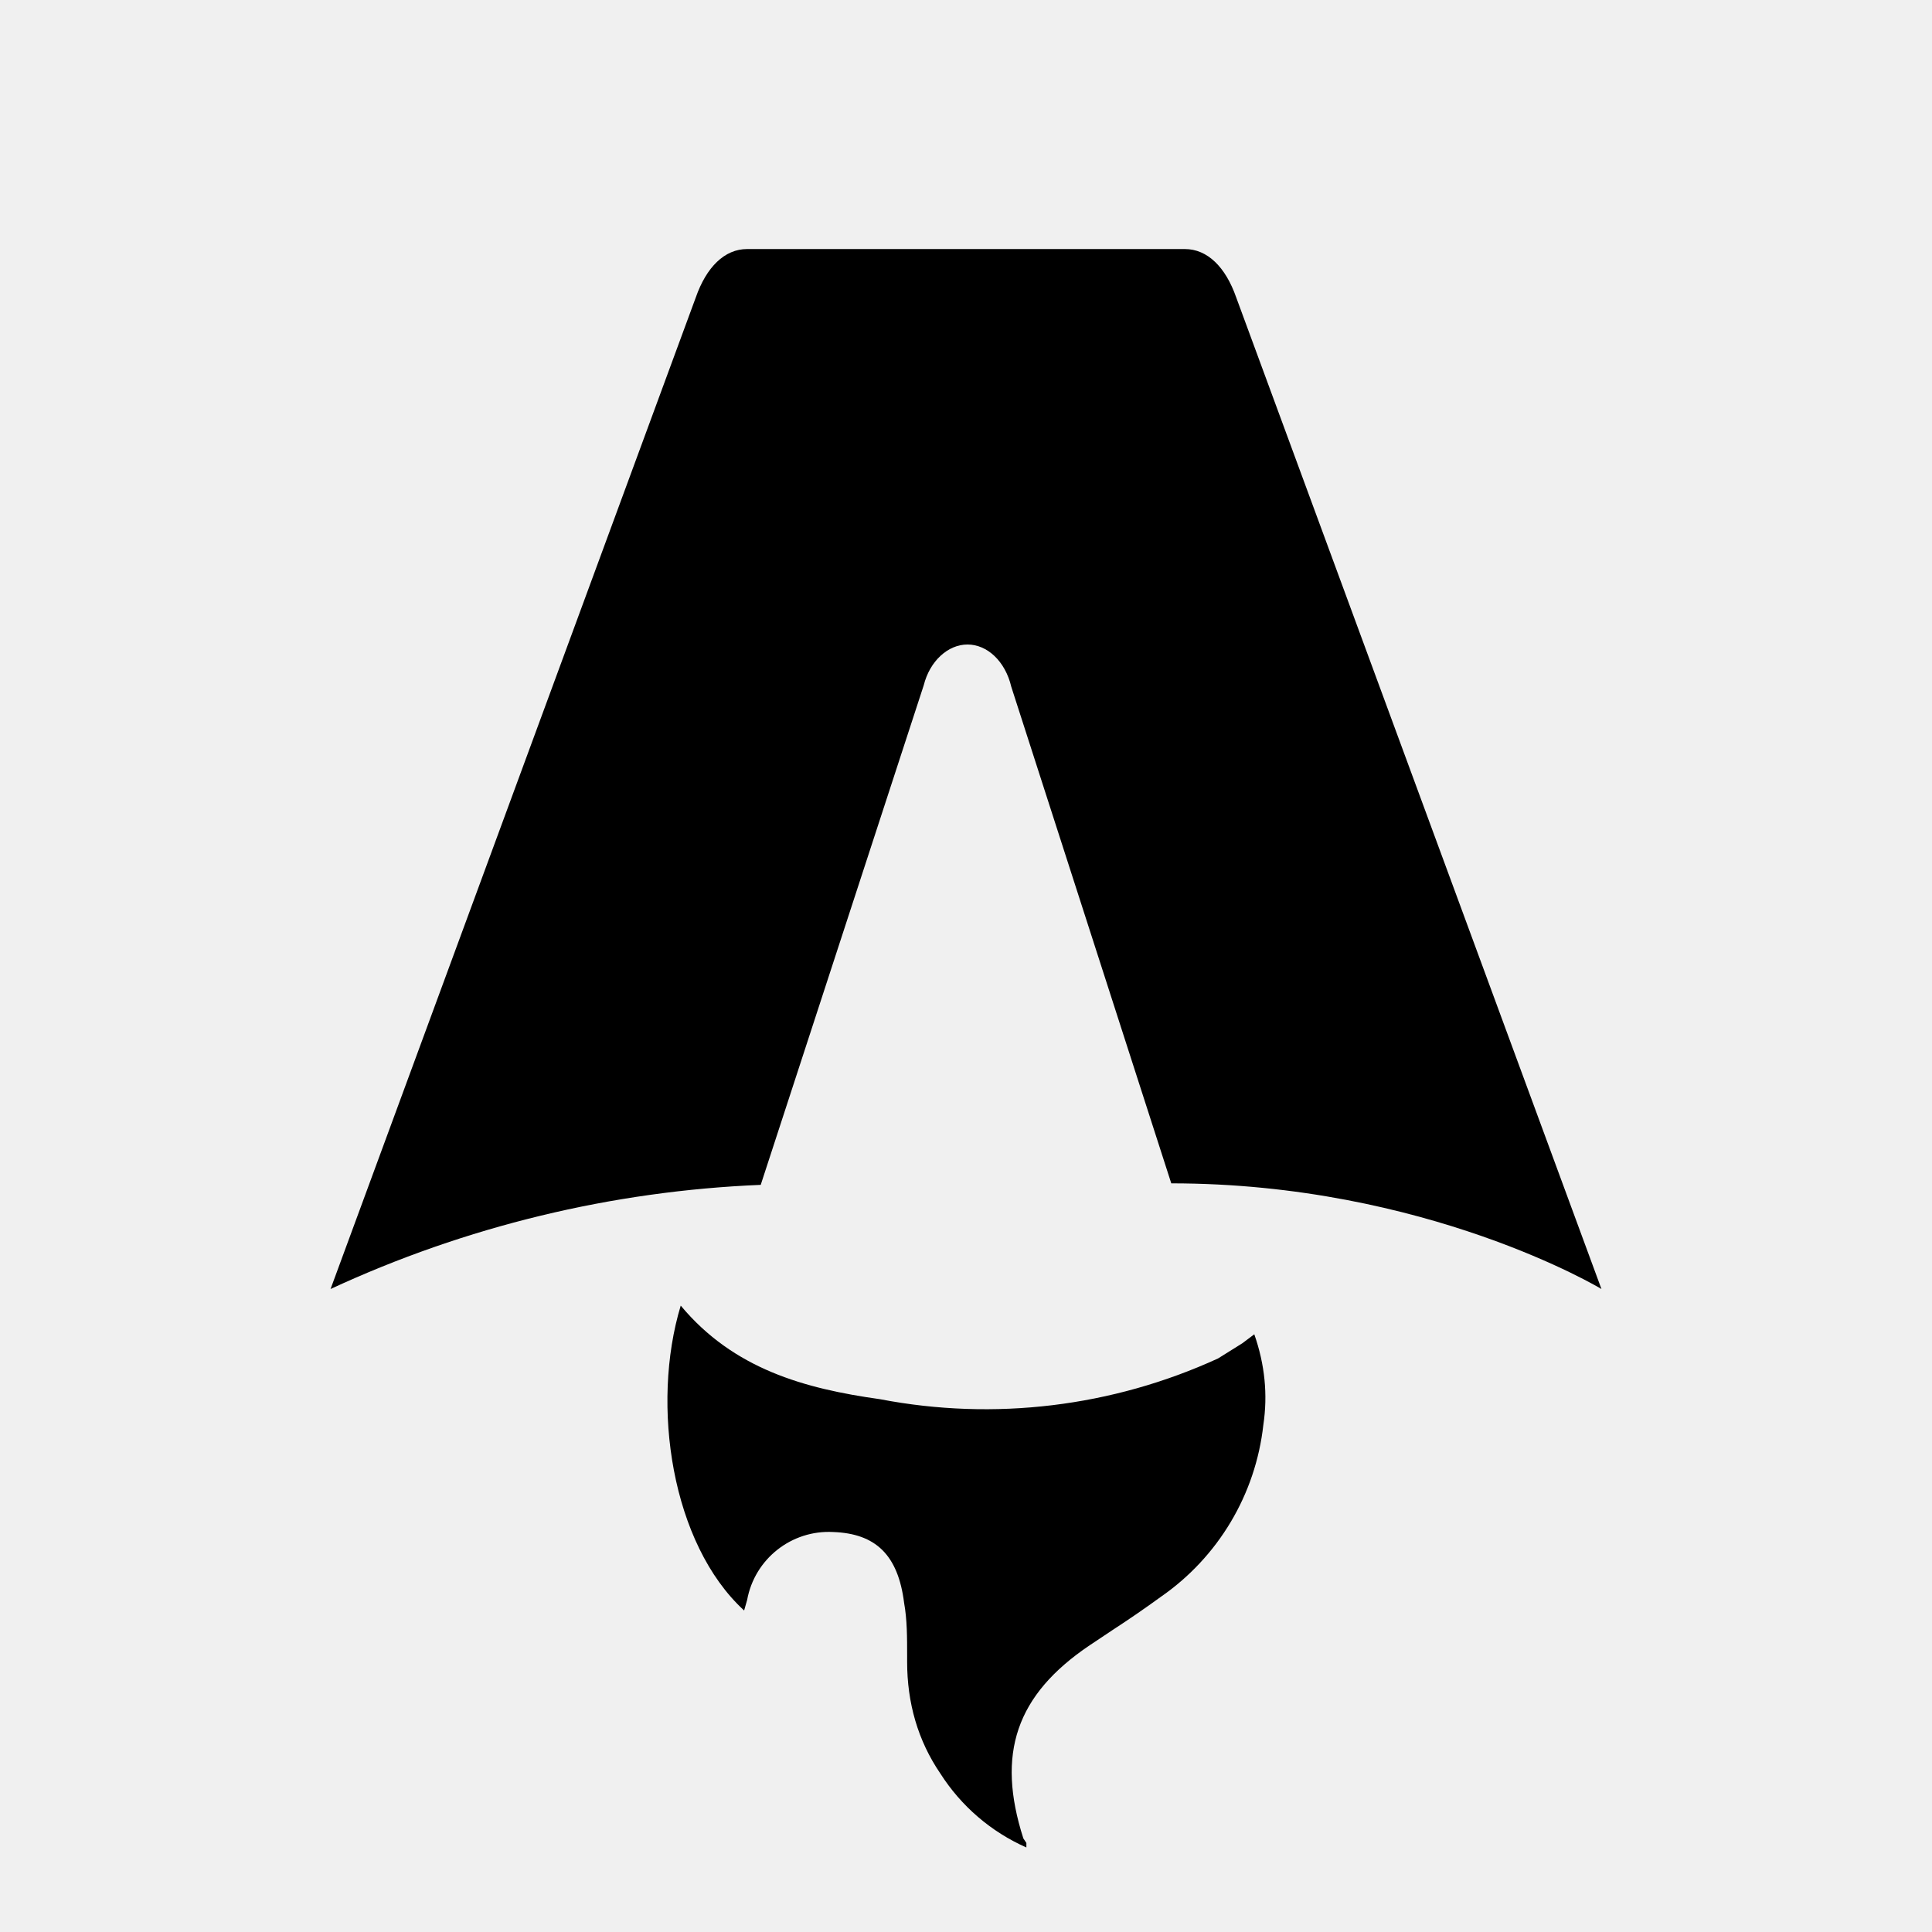
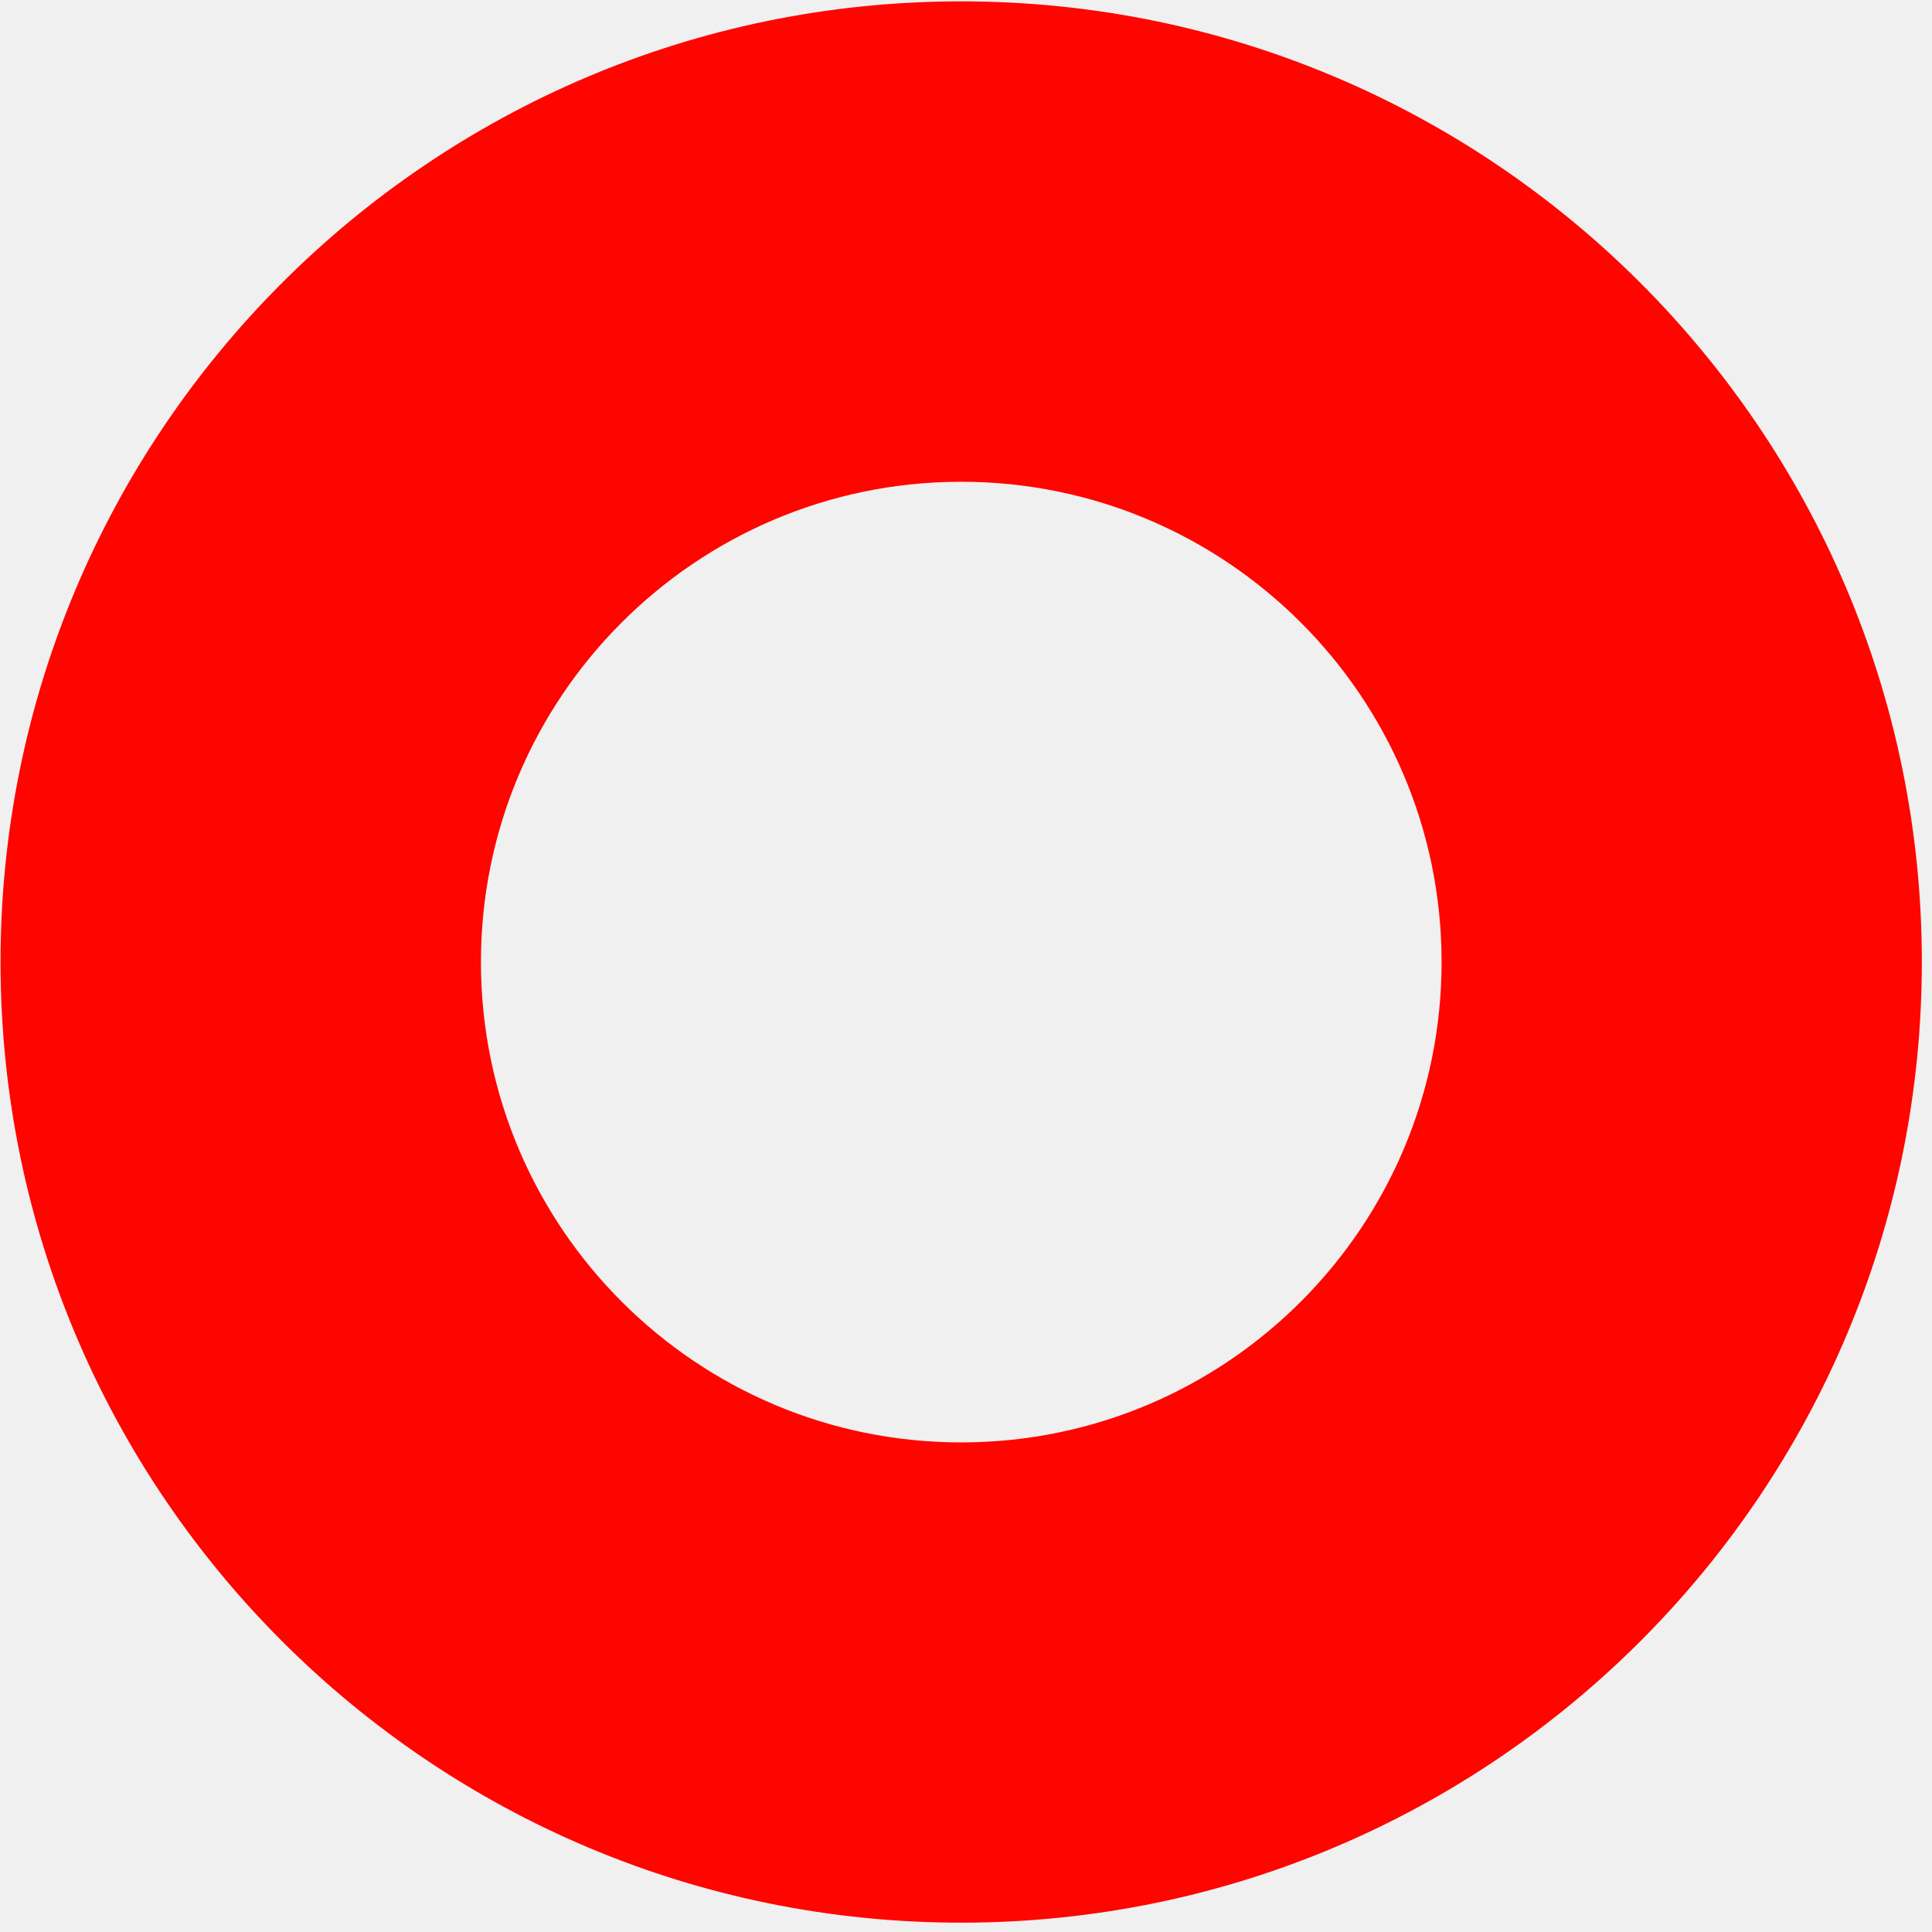
- <svg xmlns="http://www.w3.org/2000/svg" fill="none" viewBox="0 0 128 128">
-   <path d="M50.4 78.5a75.1 75.1 0 0 0-28.5 6.9l24.2-65.7c.7-2 1.9-3.2 3.4-3.2h29c1.5 0 2.7 1.2 3.4 3.2l24.2 65.7s-11.6-7-28.5-7L67 45.5c-.4-1.7-1.6-2.8-2.9-2.8-1.3 0-2.5 1.1-2.9 2.7L50.4 78.5Zm-1.1 28.2Zm-4.2-20.2c-2 6.6-.6 15.8 4.2 20.2a17.5 17.5 0 0 1 .2-.7 5.5 5.5 0 0 1 5.7-4.5c2.8.1 4.3 1.5 4.7 4.7.2 1.1.2 2.3.2 3.5v.4c0 2.7.7 5.2 2.2 7.4a13 13 0 0 0 5.7 4.9v-.3l-.2-.3c-1.8-5.6-.5-9.5 4.4-12.8l1.5-1a73 73 0 0 0 3.2-2.2 16 16 0 0 0 6.8-11.4c.3-2 .1-4-.6-6l-.8.6-1.6 1a37 37 0 0 1-22.4 2.7c-5-.7-9.7-2-13.2-6.2Z" />
-   <style>
-         path { fill: #000; }
-         @media (prefers-color-scheme: dark) {
-             path { fill: #FFF; }
-         }
-     </style>
+ <svg xmlns="http://www.w3.org/2000/svg" width="100%" height="100%" viewBox="0 0 89 89" version="1.1" xml:space="preserve" style="fill-rule:evenodd;clip-rule:evenodd;stroke-linejoin:round;stroke-miterlimit:2;">
+   <g transform="matrix(1,0,0,1,-2384,-2027)">
+     <g transform="matrix(0.668583,-0.00106172,0.00106172,0.668583,951.341,1090.04)">
+       <path d="M2206.72,1405.01C2243.26,1405.01 2272.91,1434.67 2272.91,1471.2C2272.91,1507.74 2243.26,1537.39 2206.72,1537.39C2170.19,1537.39 2140.53,1507.74 2140.53,1471.2C2140.53,1434.67 2170.19,1405.01 2206.72,1405.01ZM2206.72,1438.11C2224.99,1438.11 2239.82,1452.94 2239.82,1471.2C2239.82,1489.47 2224.99,1504.3 2206.72,1504.3C2188.46,1504.3 2173.63,1489.47 2173.63,1471.2C2173.63,1452.94 2188.46,1438.11 2206.72,1438.11Z" style="fill:rgb(255,5,0);" />
+     </g>
+   </g>
</svg>
